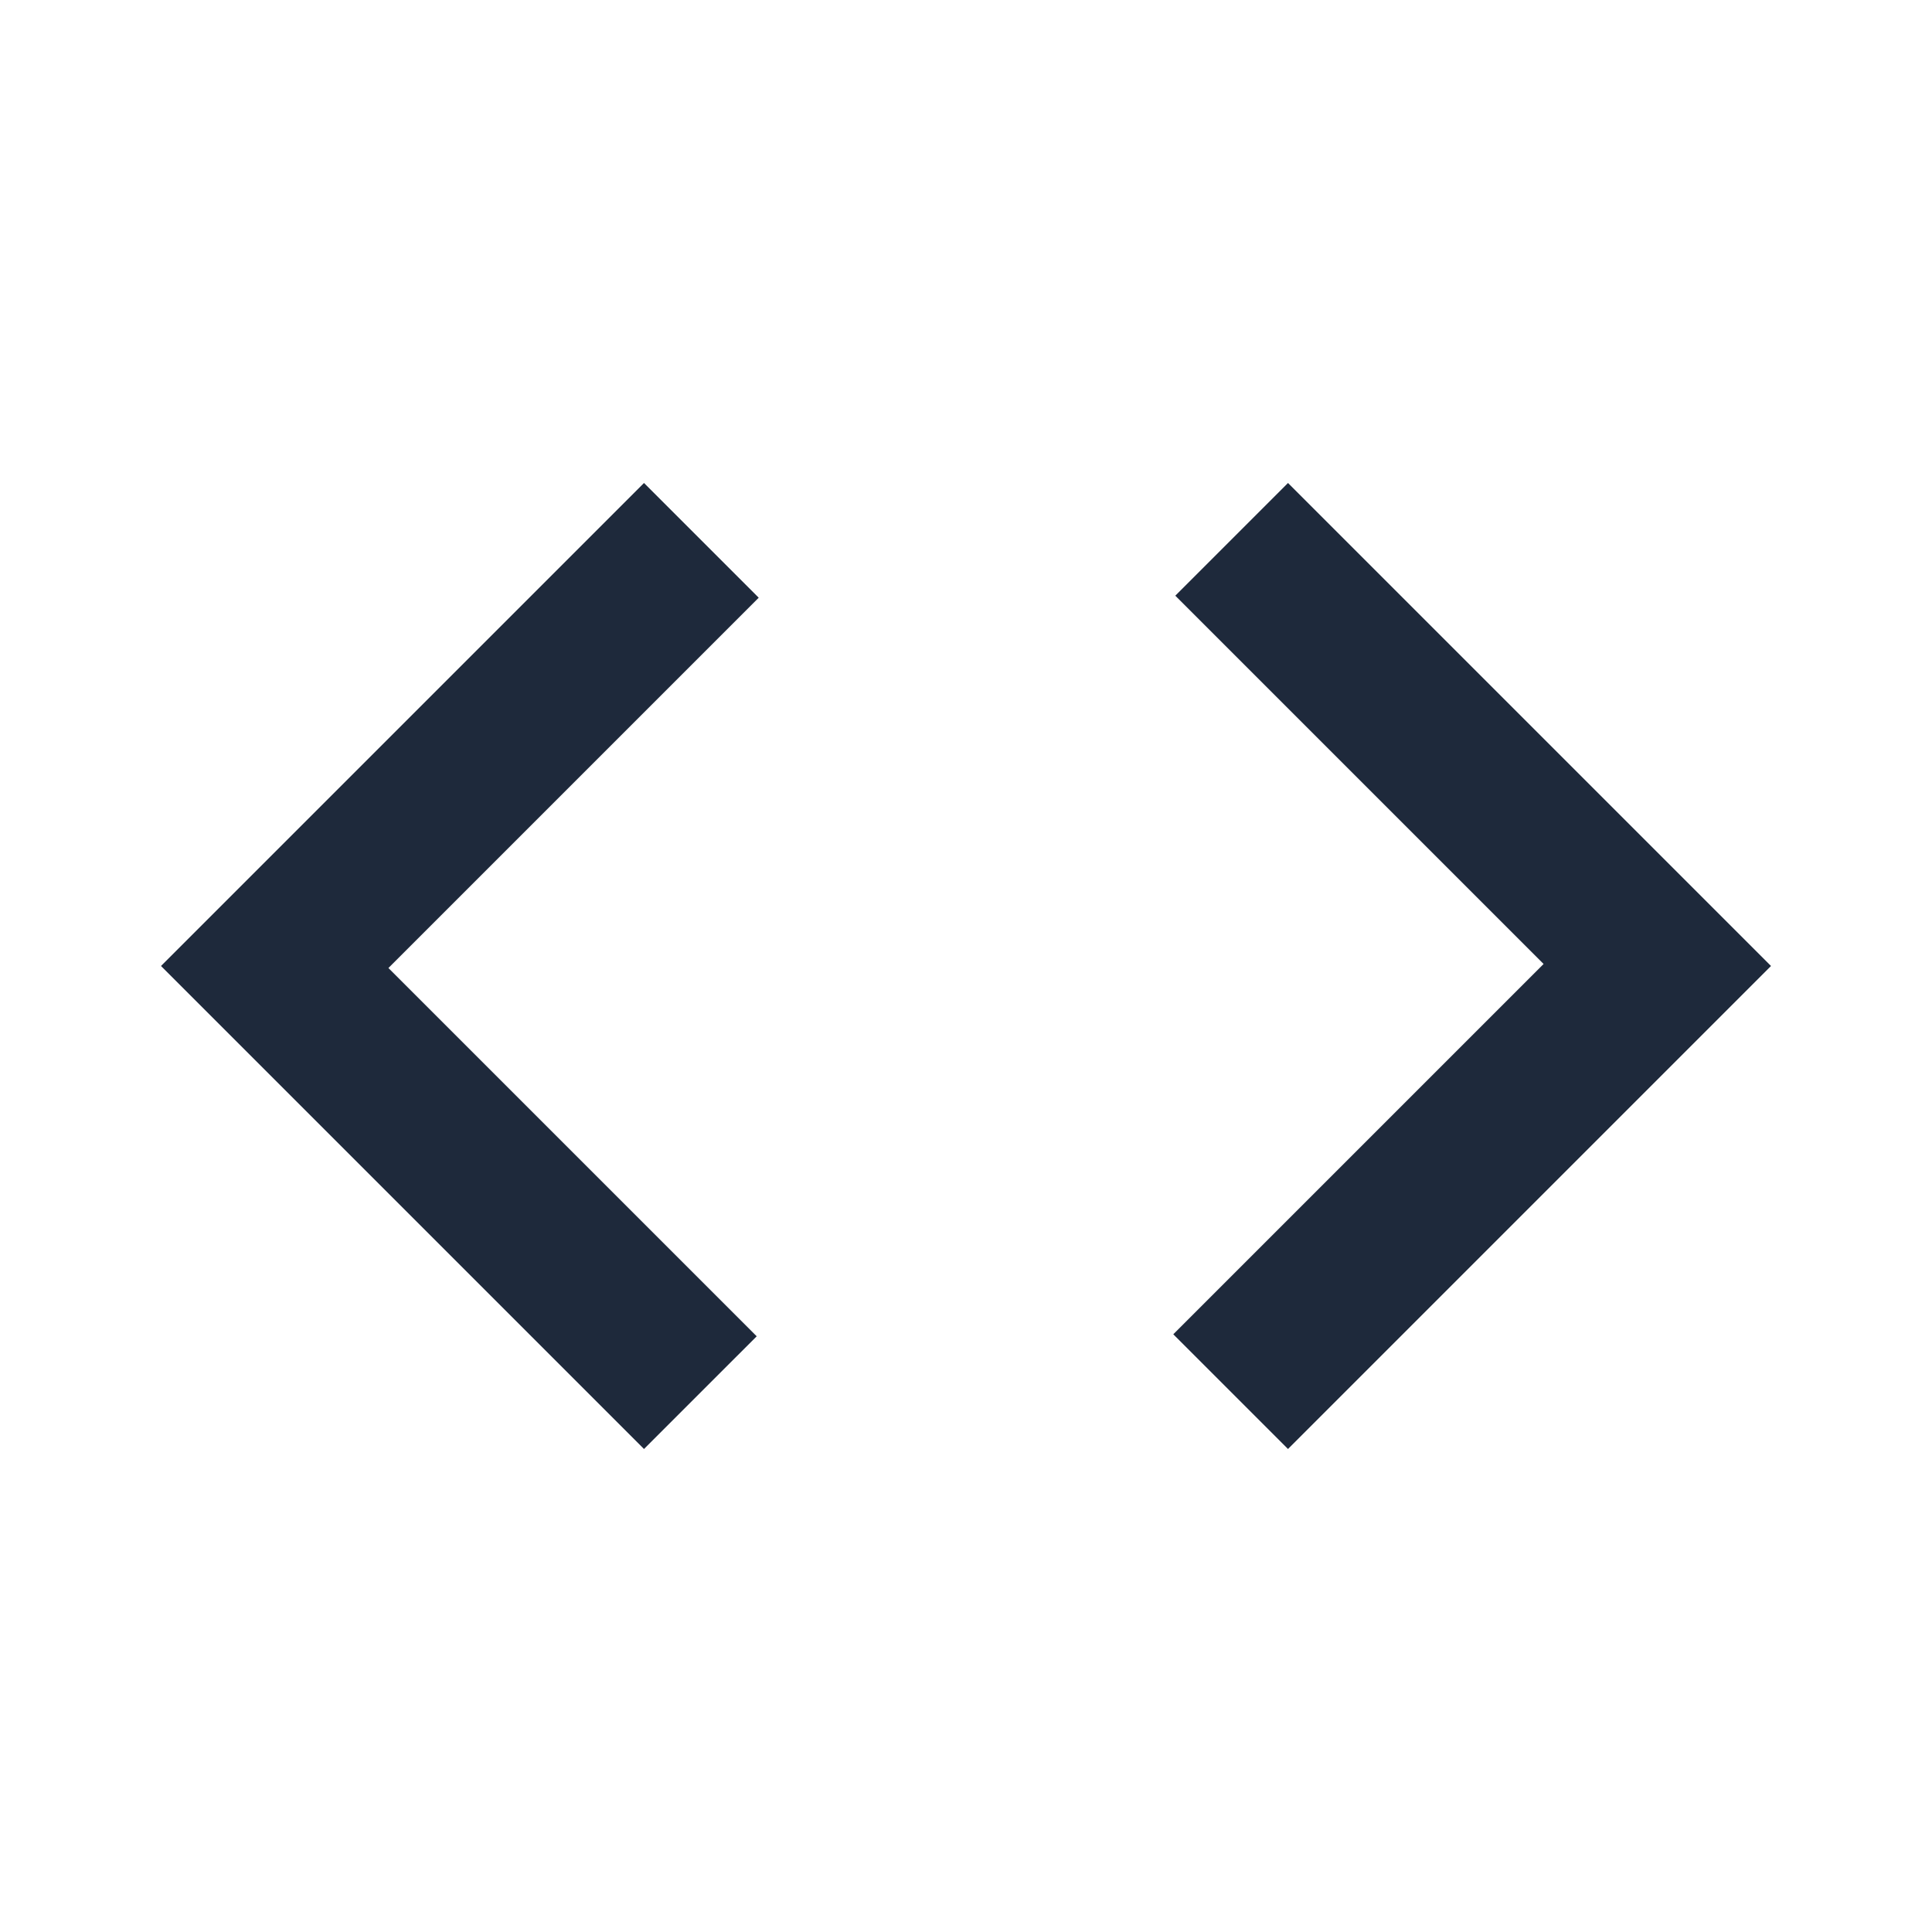
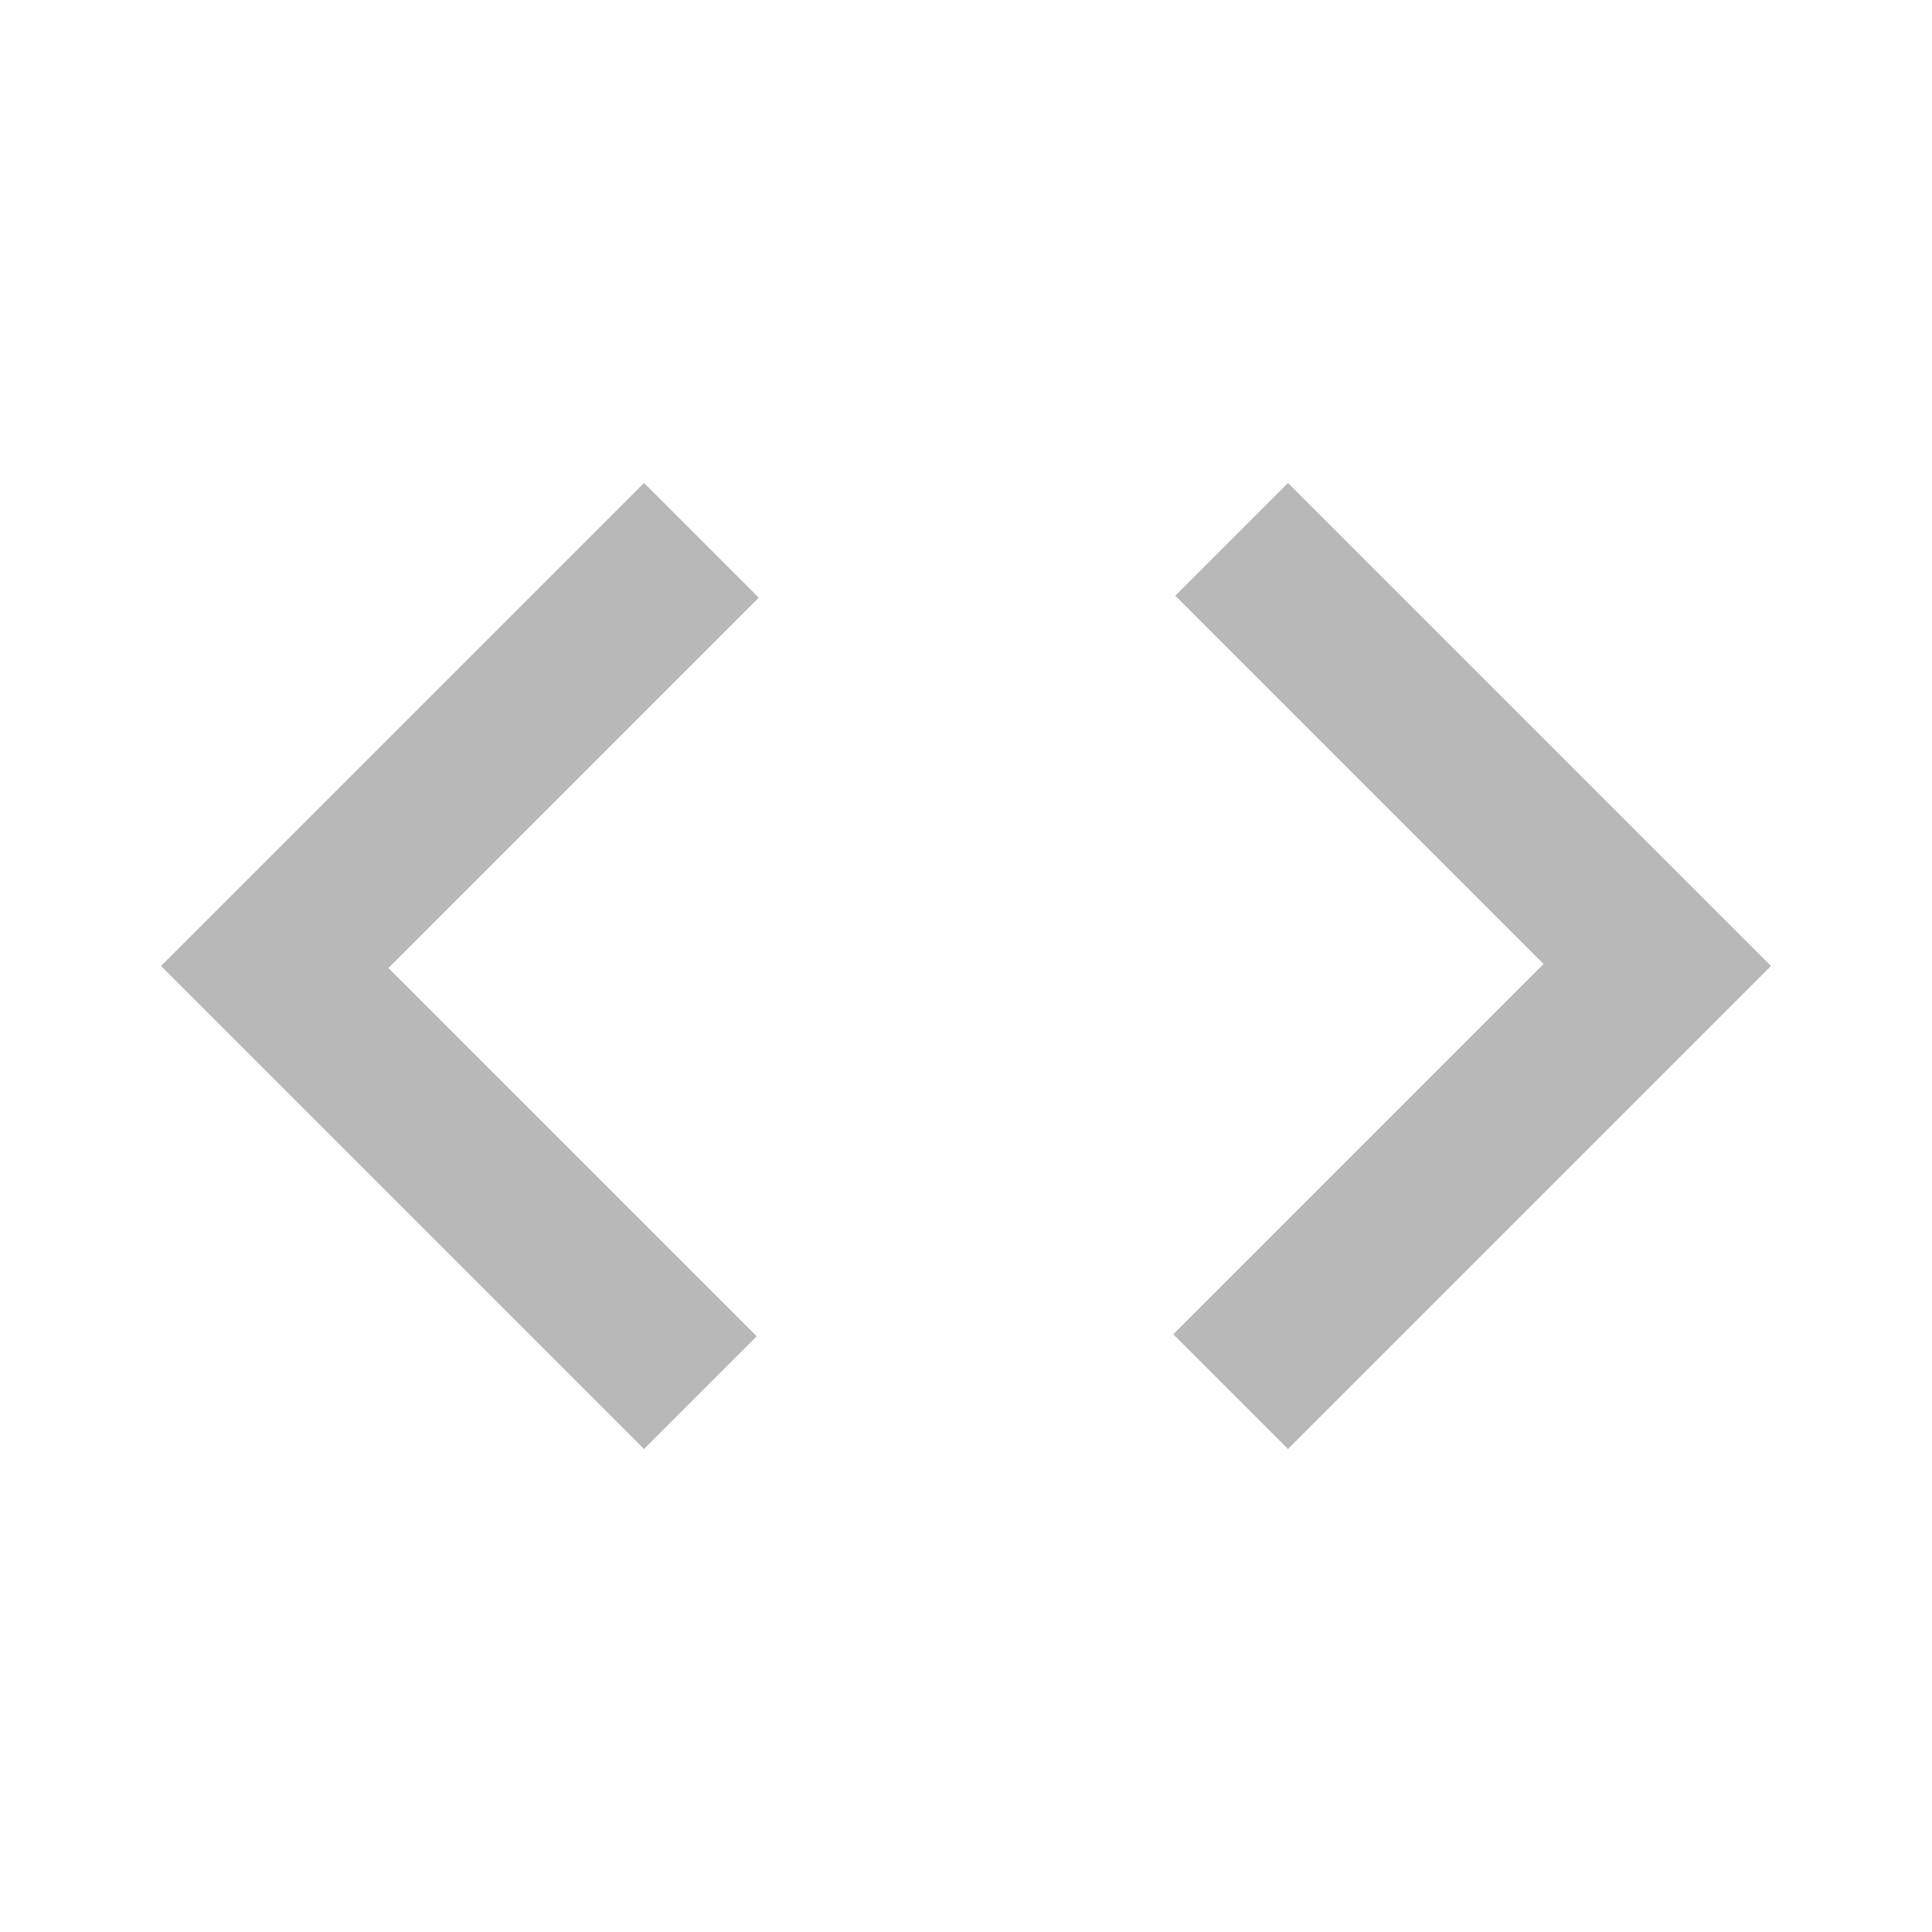
<svg xmlns="http://www.w3.org/2000/svg" height="24" viewBox="0 -960 960 960" width="24">
-   <path fill="#1e293b" d="M320-240 80-480l240-240 57 57-184 184 183 183-56 56Zm320 0-57-57 184-184-183-183 56-56 240 240-240 240Z" />
+   <path fill="#B8B8B8" d="M320-240 80-480l240-240 57 57-184 184 183 183-56 56Zm320 0-57-57 184-184-183-183 56-56 240 240-240 240Z" />
</svg>
